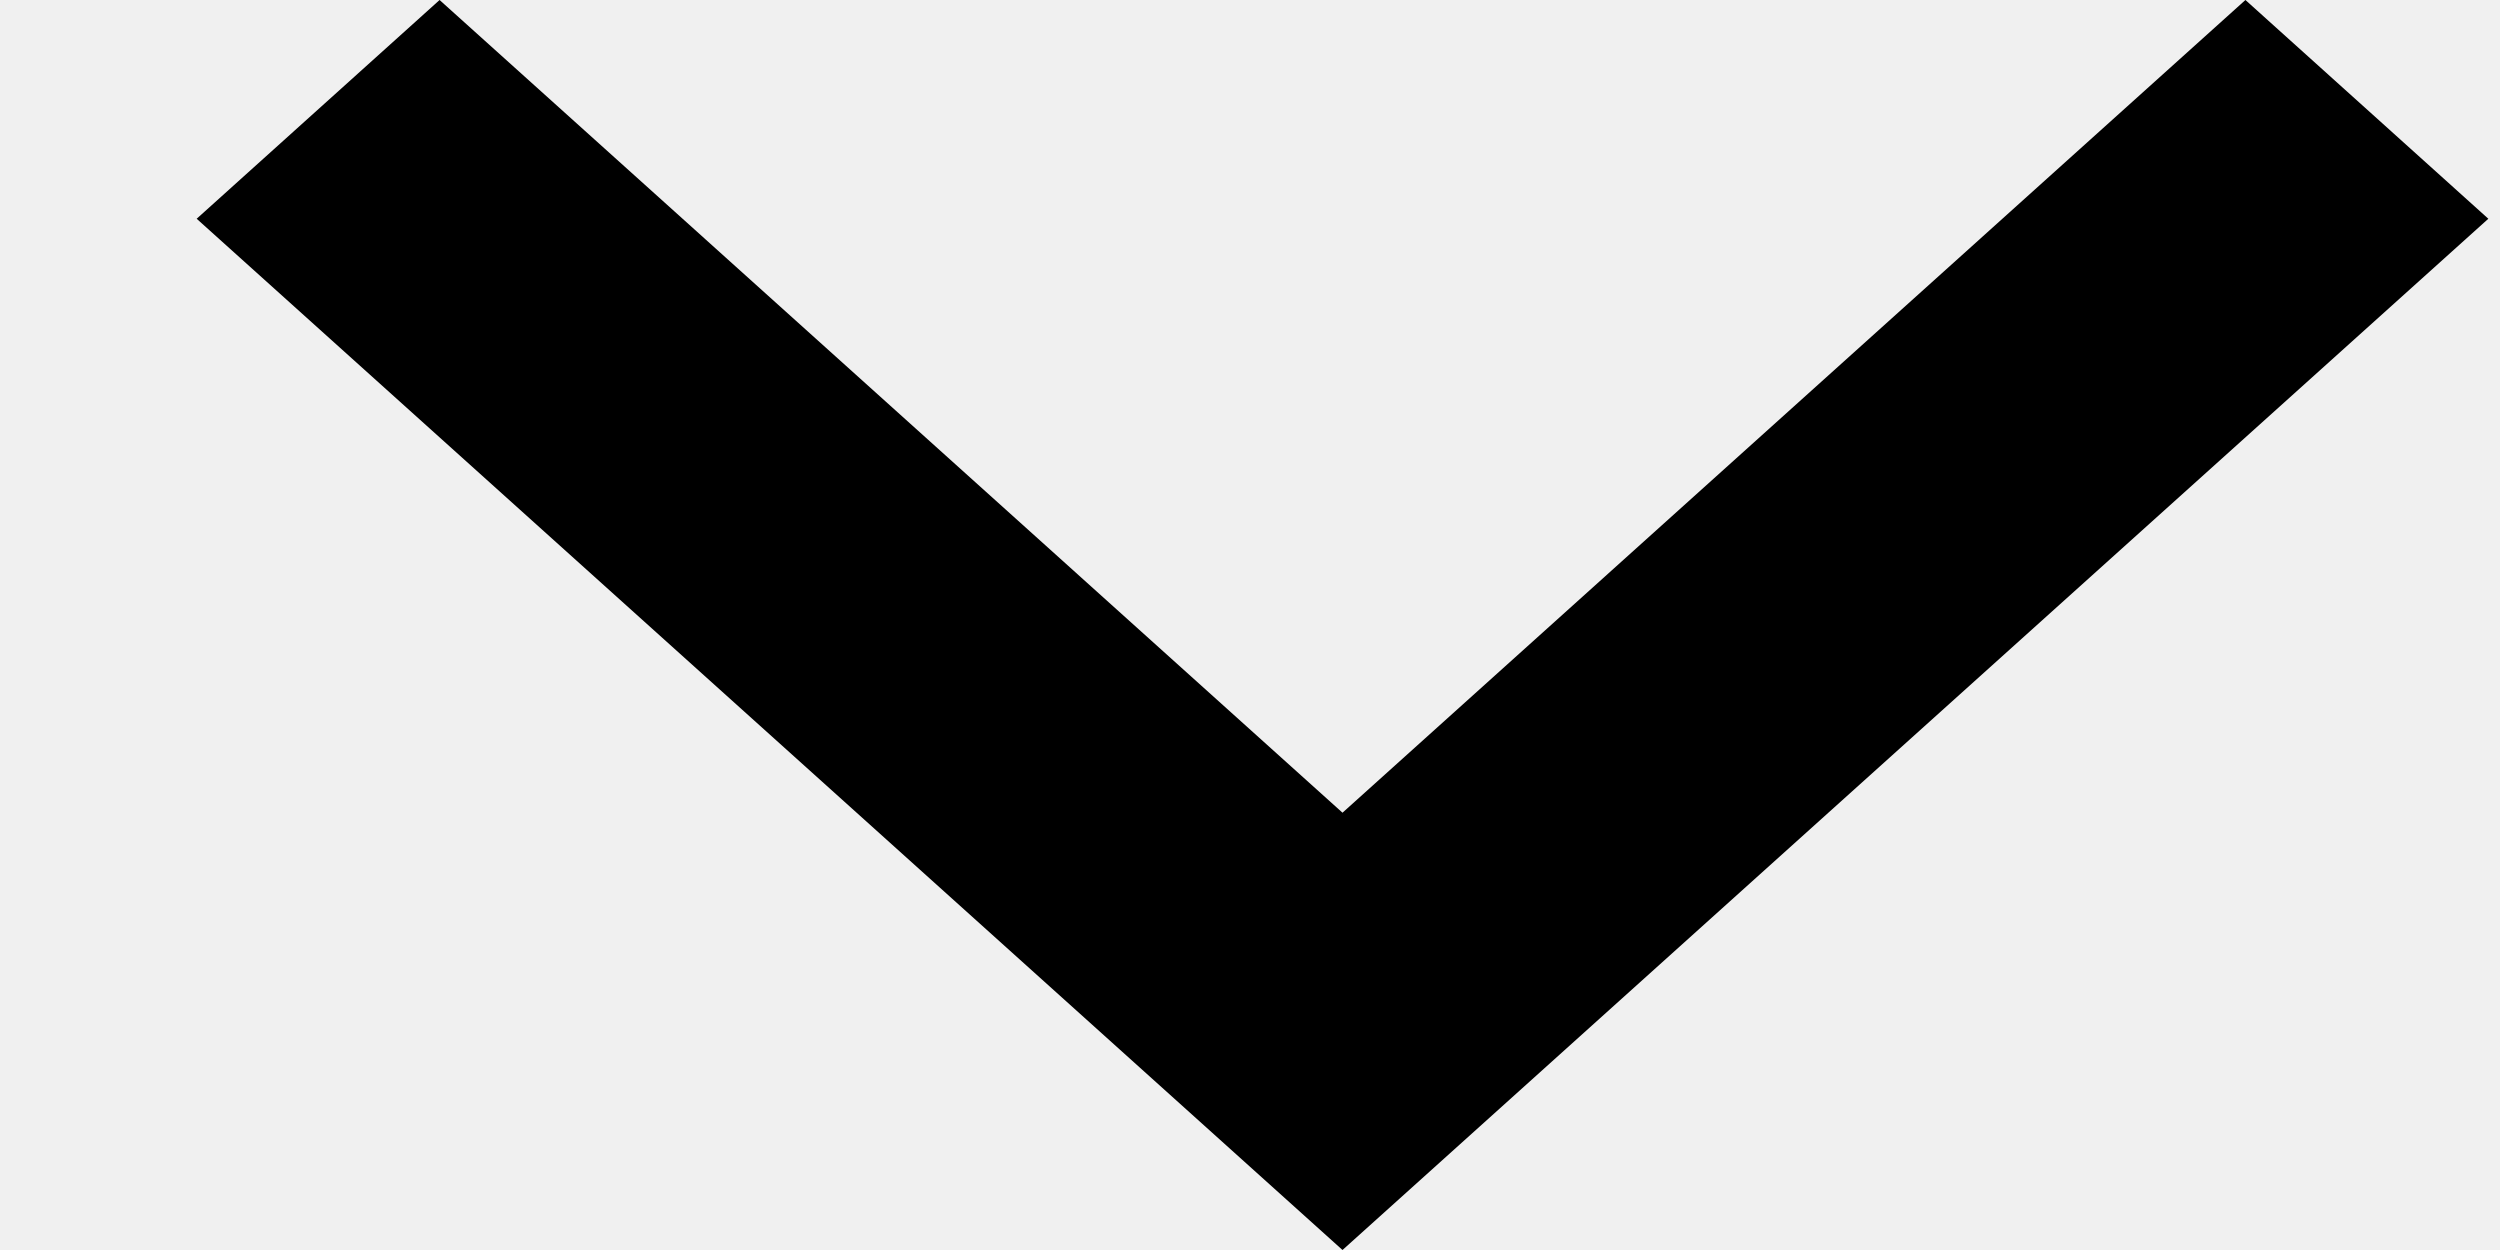
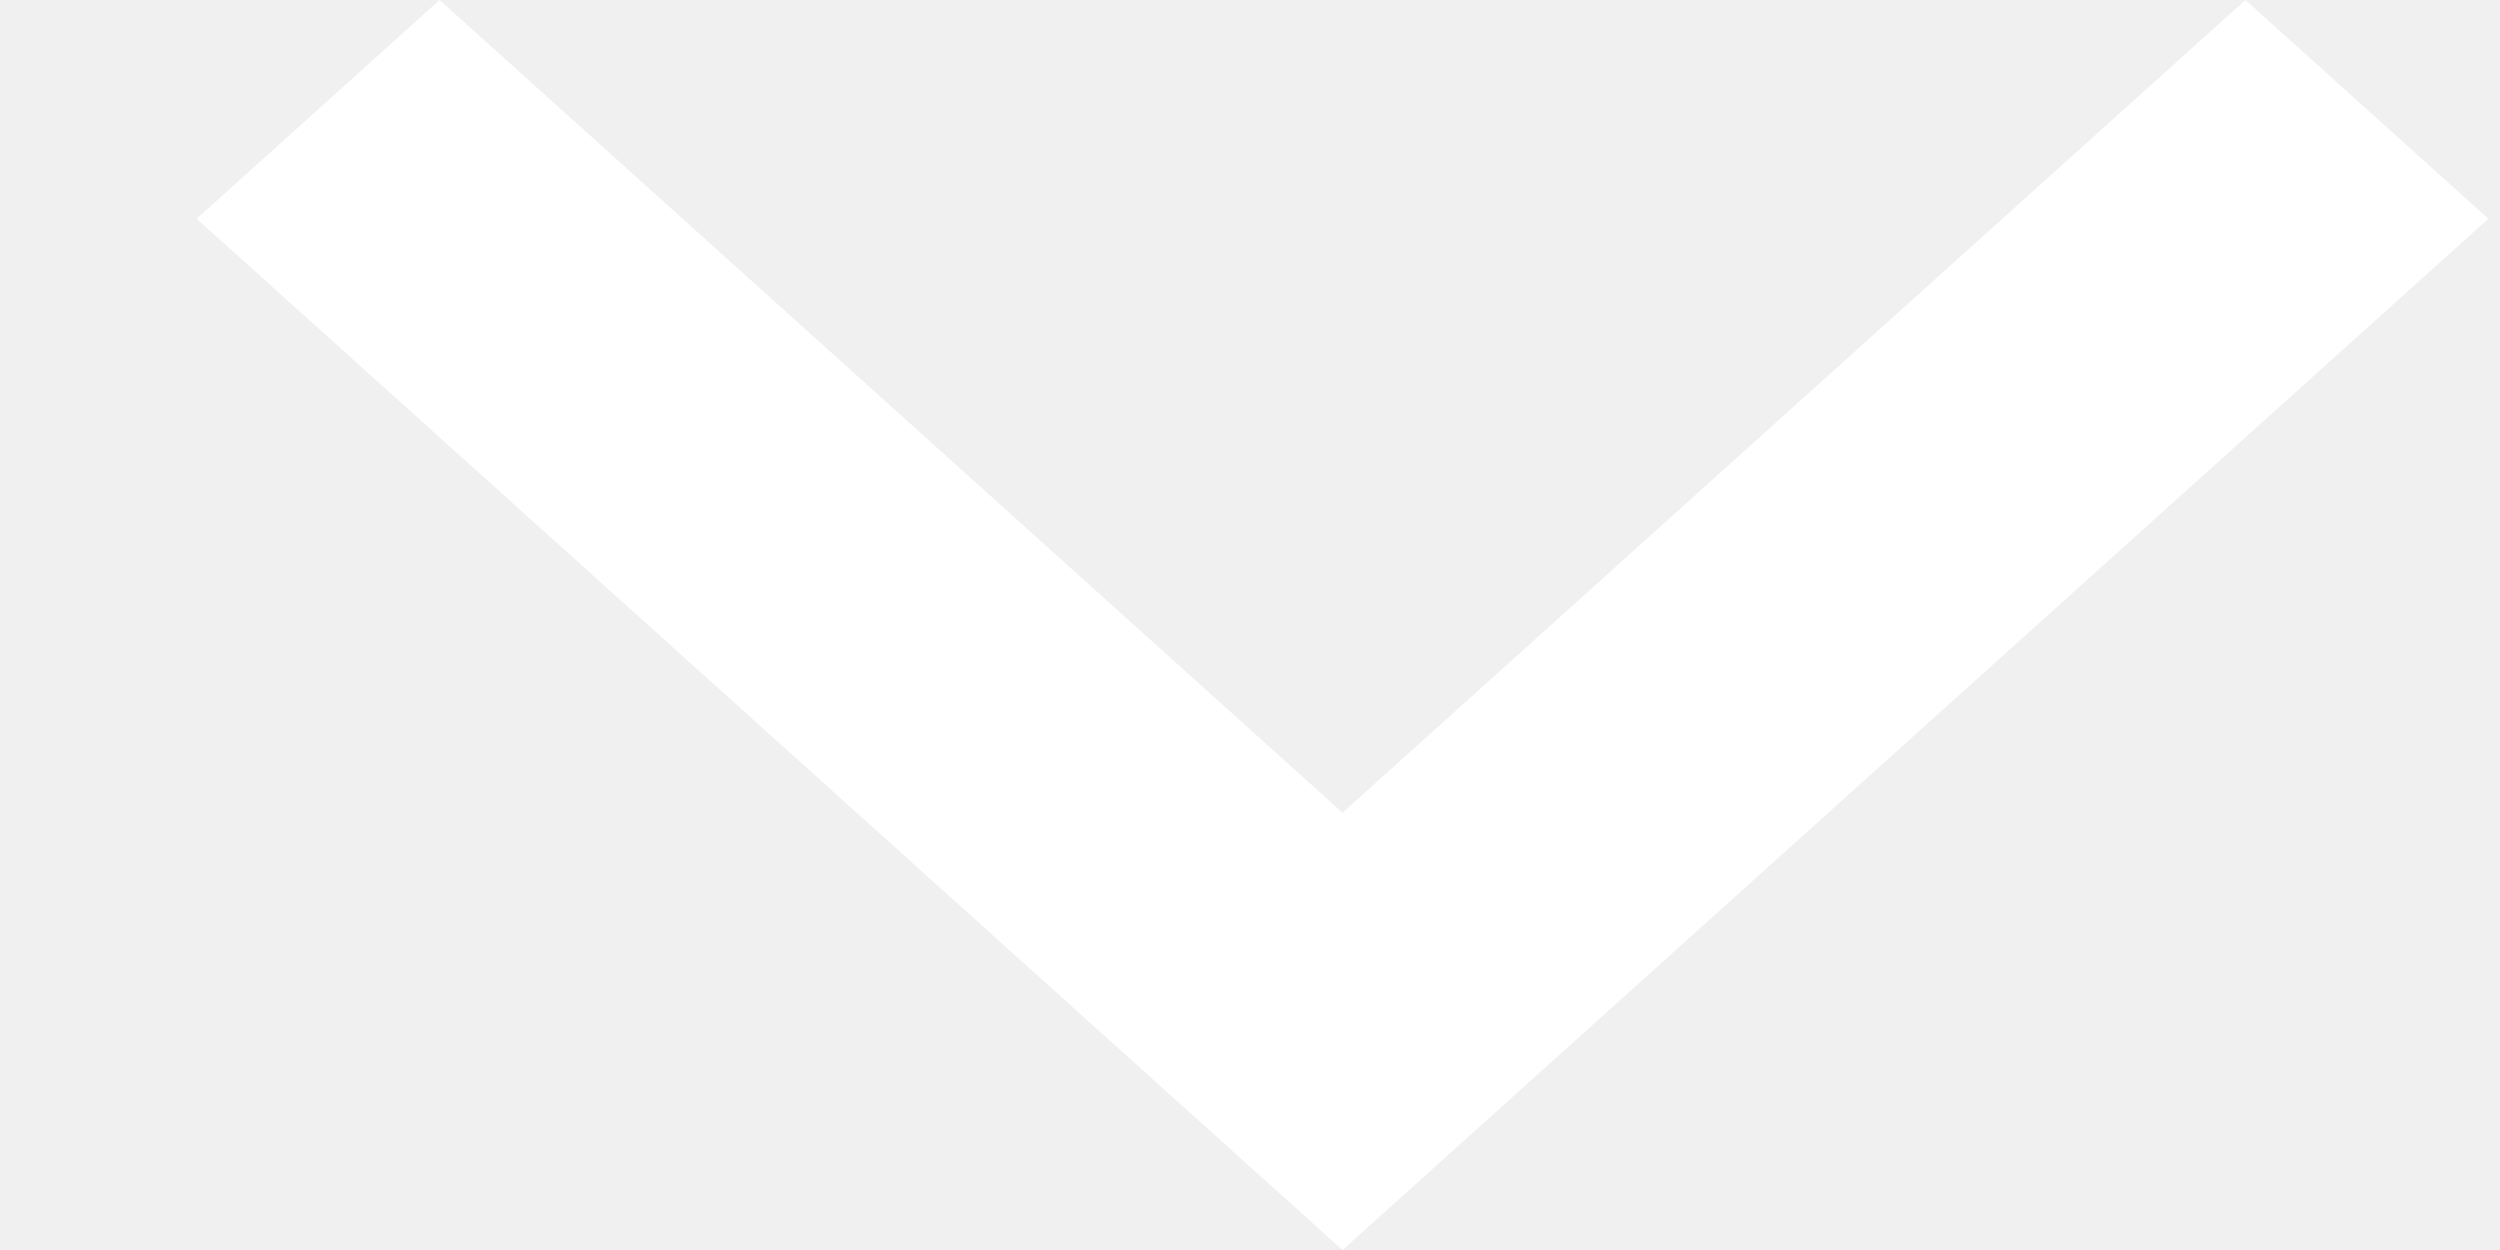
- <svg xmlns="http://www.w3.org/2000/svg" width="12" height="6" viewBox="0 0 12 6" fill="none">
-   <path d="M10.778 -5.09675e-08L6.444 3.901L2.11 -4.29858e-07L0.944 1.05L6.444 6L11.944 1.05L10.778 -5.09675e-08Z" fill="black" />
+ <svg xmlns="http://www.w3.org/2000/svg" width="12" height="6" viewBox="0 0 12 6" fill="#fff">
+   <path d="M10.778 -5.09675e-08L6.444 3.901L2.11 -4.29858e-07L0.944 1.05L6.444 6L11.944 1.05L10.778 -5.09675e-08Z" fill="#fff" />
</svg>
